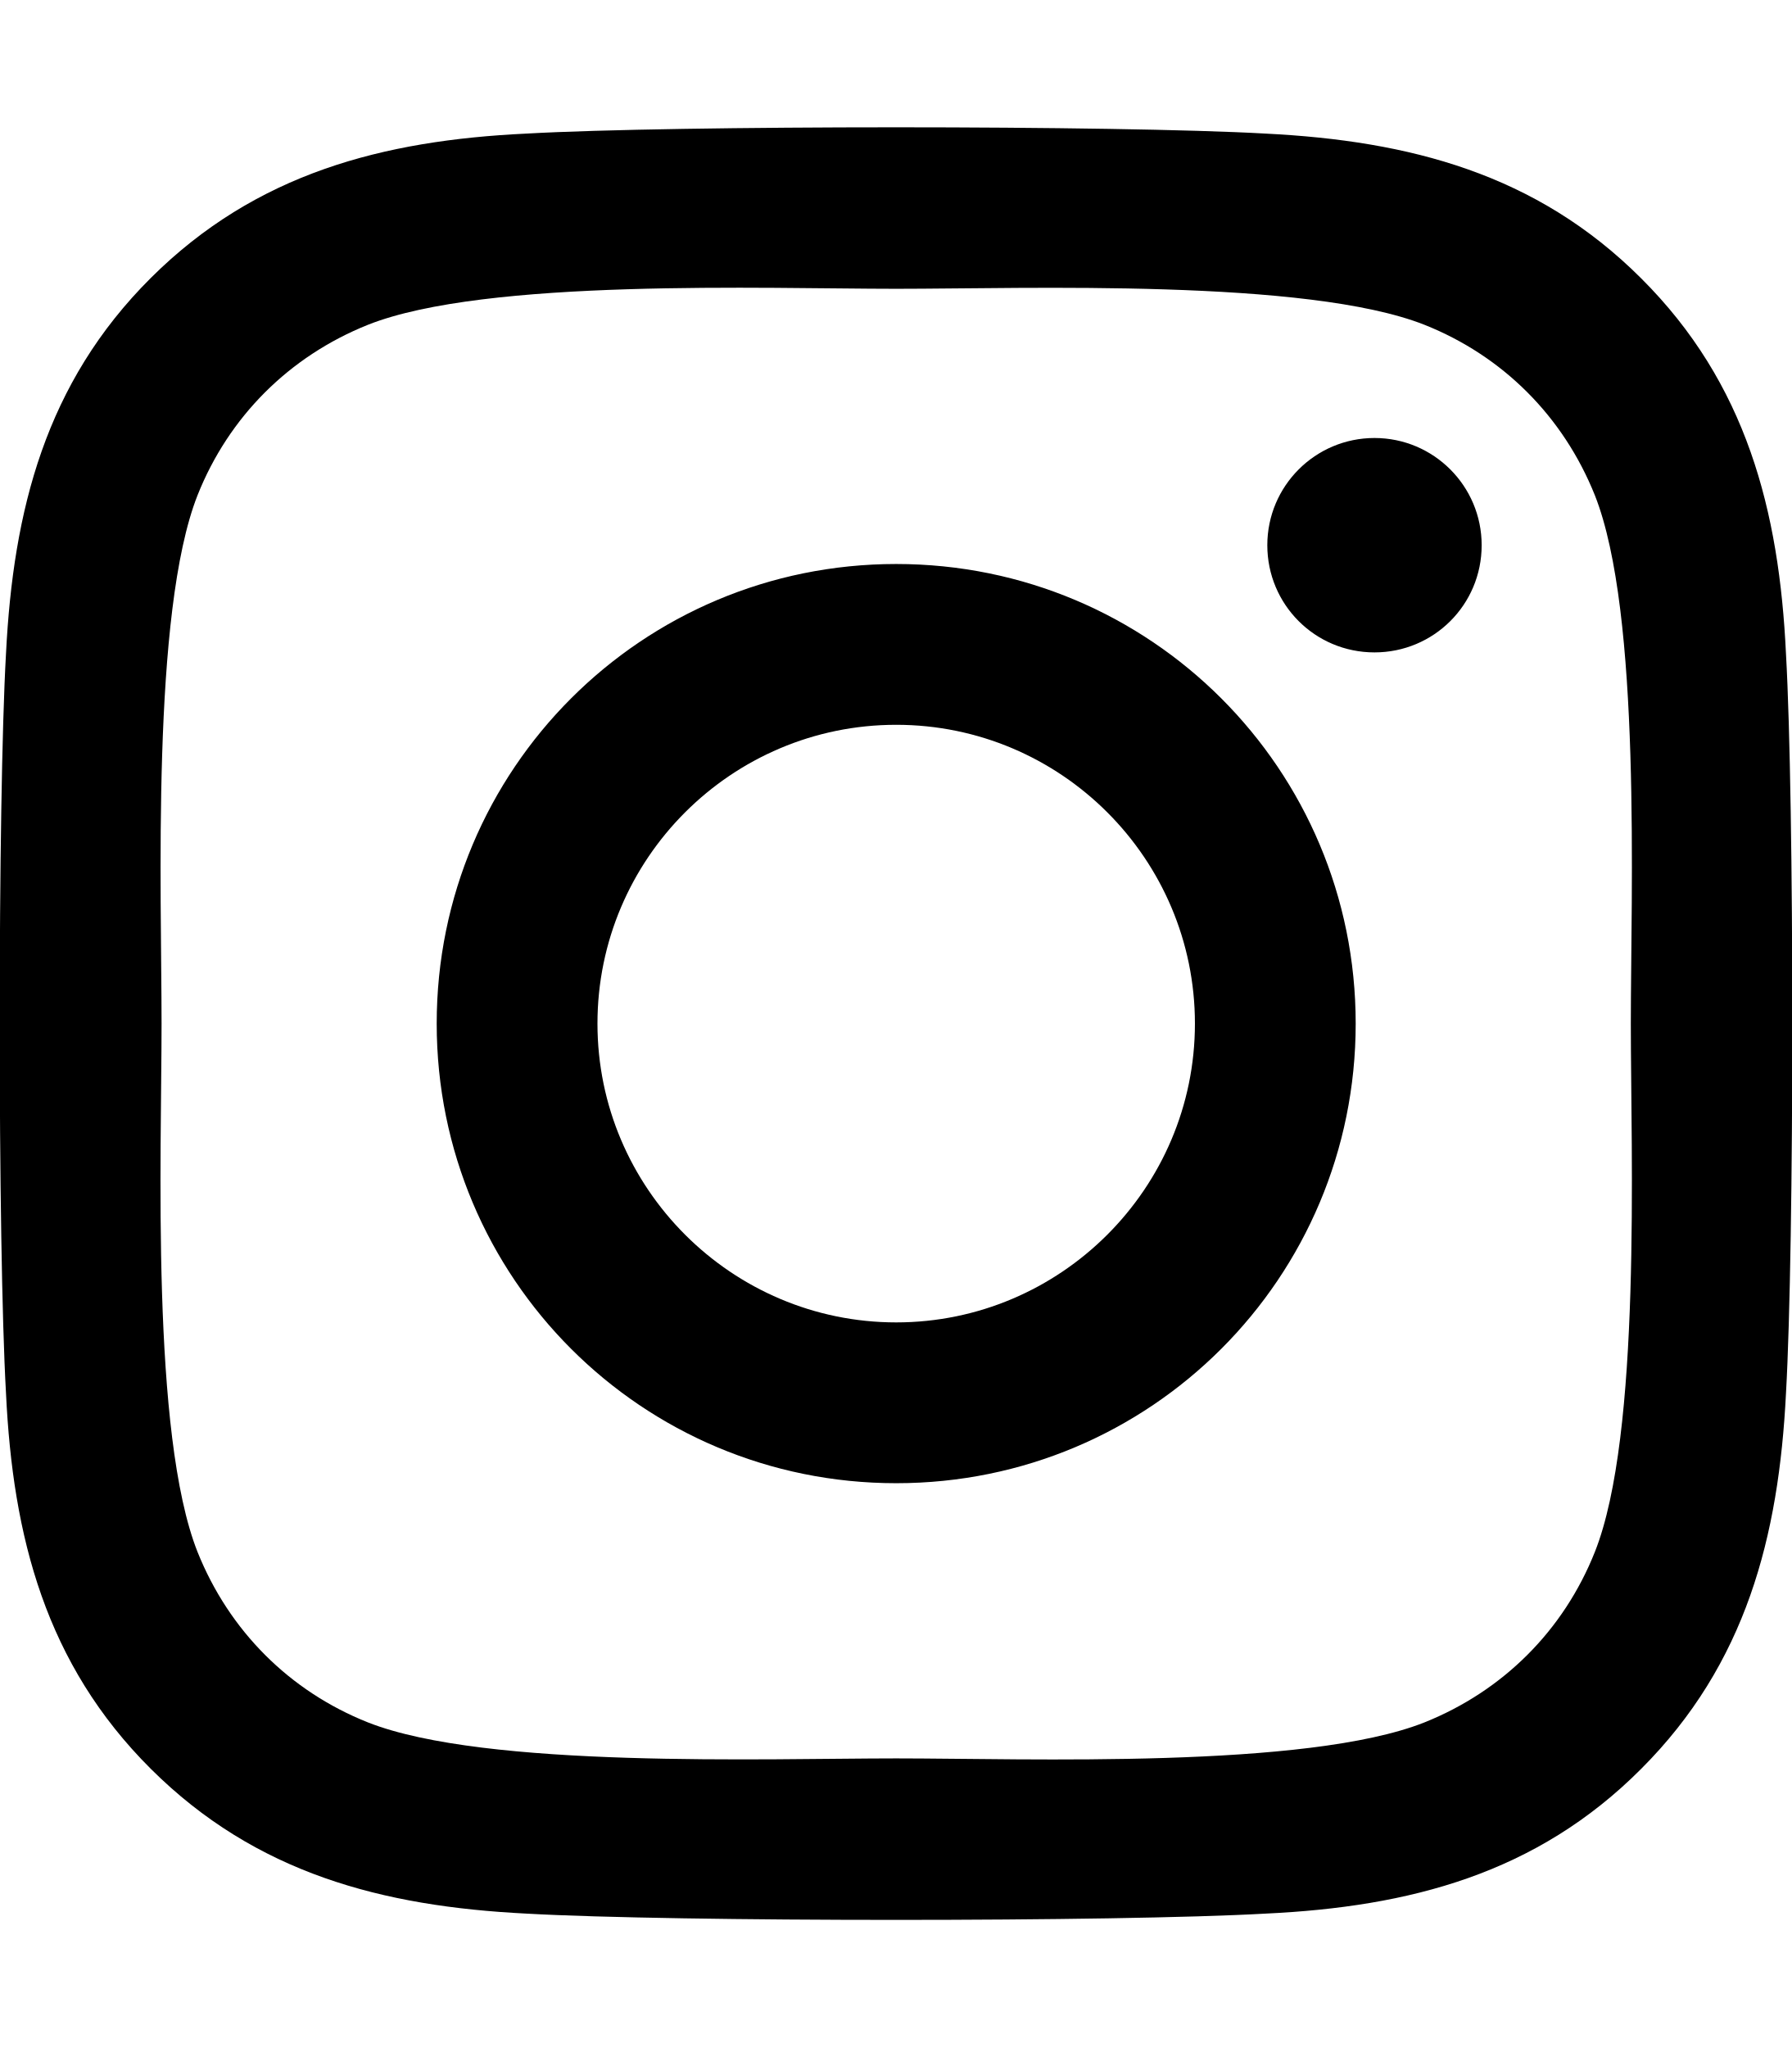
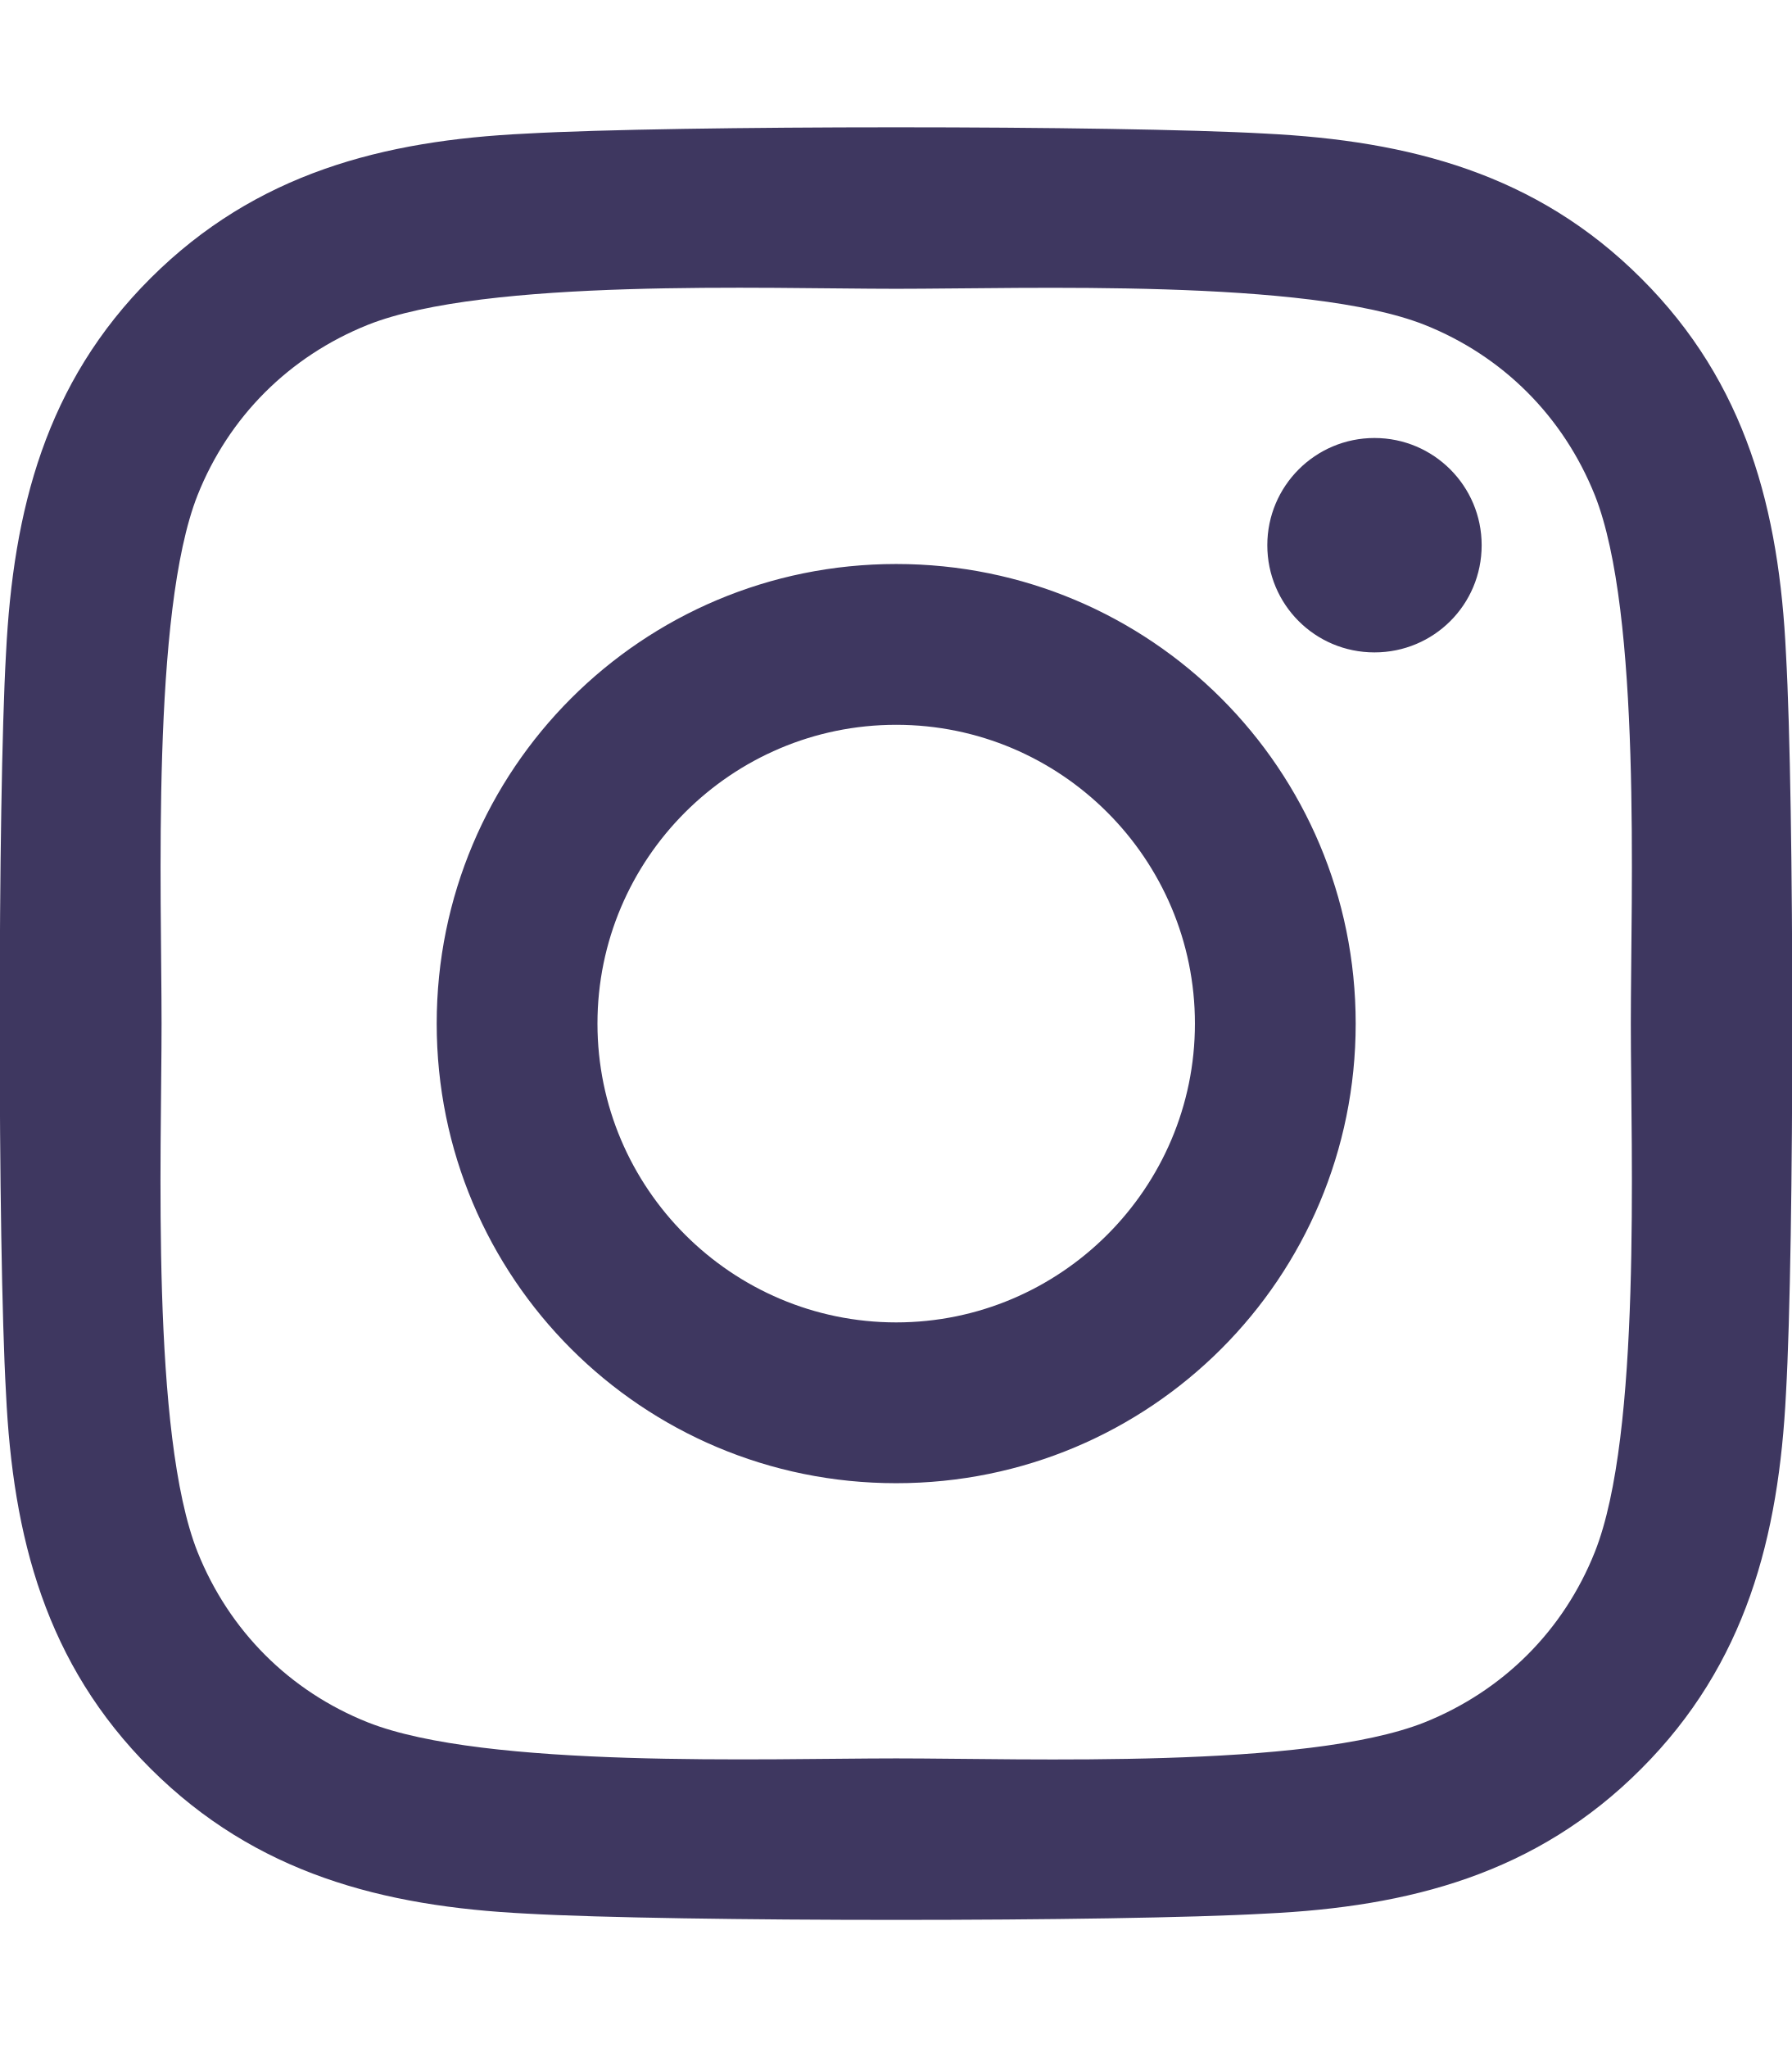
<svg xmlns="http://www.w3.org/2000/svg" viewBox="0 0 448 512">
-   <path d="M224.1 141c-63.6 0-114.9 51.3-114.9 114.9s51.3 114.9 114.9 114.9S339 319.5 339 255.9 287.7 141 224.1 141zm0 189.6c-41.1 0-74.7-33.5-74.7-74.7s33.5-74.7 74.7-74.7 74.7 33.5 74.7 74.7-33.6 74.7-74.7 74.7zm146.4-194.3c0 14.9-12 26.8-26.8 26.8-14.9 0-26.8-12-26.8-26.8s12-26.8 26.8-26.8 26.8 12 26.8 26.8zm76.1 27.2c-1.7-35.9-9.9-67.7-36.2-93.9-26.2-26.2-58-34.4-93.9-36.2-37-2.1-147.9-2.1-184.9 0-35.8 1.7-67.6 9.9-93.9 36.1s-34.4 58-36.2 93.9c-2.1 37-2.1 147.9 0 184.9 1.7 35.9 9.9 67.7 36.2 93.9s58 34.4 93.9 36.2c37 2.1 147.9 2.1 184.9 0 35.9-1.7 67.7-9.9 93.9-36.2 26.2-26.2 34.4-58 36.2-93.9 2.1-37 2.1-147.8 0-184.8zM398.8 388c-7.8 19.6-22.9 34.7-42.6 42.6-29.5 11.7-99.5 9-132.1 9s-102.7 2.6-132.1-9c-19.6-7.8-34.7-22.9-42.6-42.6-11.7-29.5-9-99.5-9-132.1s-2.6-102.7 9-132.1c7.8-19.6 22.9-34.7 42.6-42.6 29.5-11.7 99.5-9 132.1-9s102.7-2.6 132.1 9c19.6 7.8 34.7 22.9 42.6 42.6 11.7 29.5 9 99.5 9 132.1s2.7 102.7-9 132.1z" />
+   <path fill="rgb(62, 55, 96)" d="M224.1 141c-63.6 0-114.9 51.3-114.9 114.9s51.3 114.9 114.9 114.9S339 319.5 339 255.9 287.7 141 224.1 141zm0 189.6c-41.1 0-74.7-33.5-74.7-74.7s33.5-74.7 74.7-74.7 74.7 33.5 74.7 74.7-33.6 74.7-74.7 74.7zm146.4-194.3c0 14.9-12 26.8-26.8 26.8-14.9 0-26.8-12-26.8-26.8s12-26.8 26.8-26.8 26.8 12 26.8 26.8zm76.1 27.2c-1.7-35.9-9.9-67.7-36.2-93.9-26.2-26.2-58-34.4-93.9-36.2-37-2.1-147.9-2.1-184.9 0-35.8 1.7-67.6 9.9-93.9 36.1s-34.4 58-36.2 93.9c-2.1 37-2.1 147.9 0 184.9 1.7 35.9 9.9 67.7 36.2 93.9s58 34.4 93.9 36.2c37 2.1 147.9 2.1 184.9 0 35.9-1.7 67.7-9.9 93.9-36.2 26.2-26.2 34.4-58 36.2-93.9 2.1-37 2.1-147.8 0-184.8zM398.8 388c-7.8 19.6-22.9 34.7-42.6 42.6-29.5 11.7-99.5 9-132.1 9s-102.7 2.6-132.1-9c-19.6-7.8-34.7-22.9-42.6-42.6-11.7-29.5-9-99.5-9-132.1s-2.6-102.7 9-132.1c7.8-19.6 22.9-34.7 42.6-42.6 29.5-11.7 99.5-9 132.1-9s102.7-2.6 132.1 9c19.6 7.8 34.7 22.9 42.6 42.6 11.7 29.5 9 99.5 9 132.1s2.7 102.7-9 132.1z" />
</svg>
